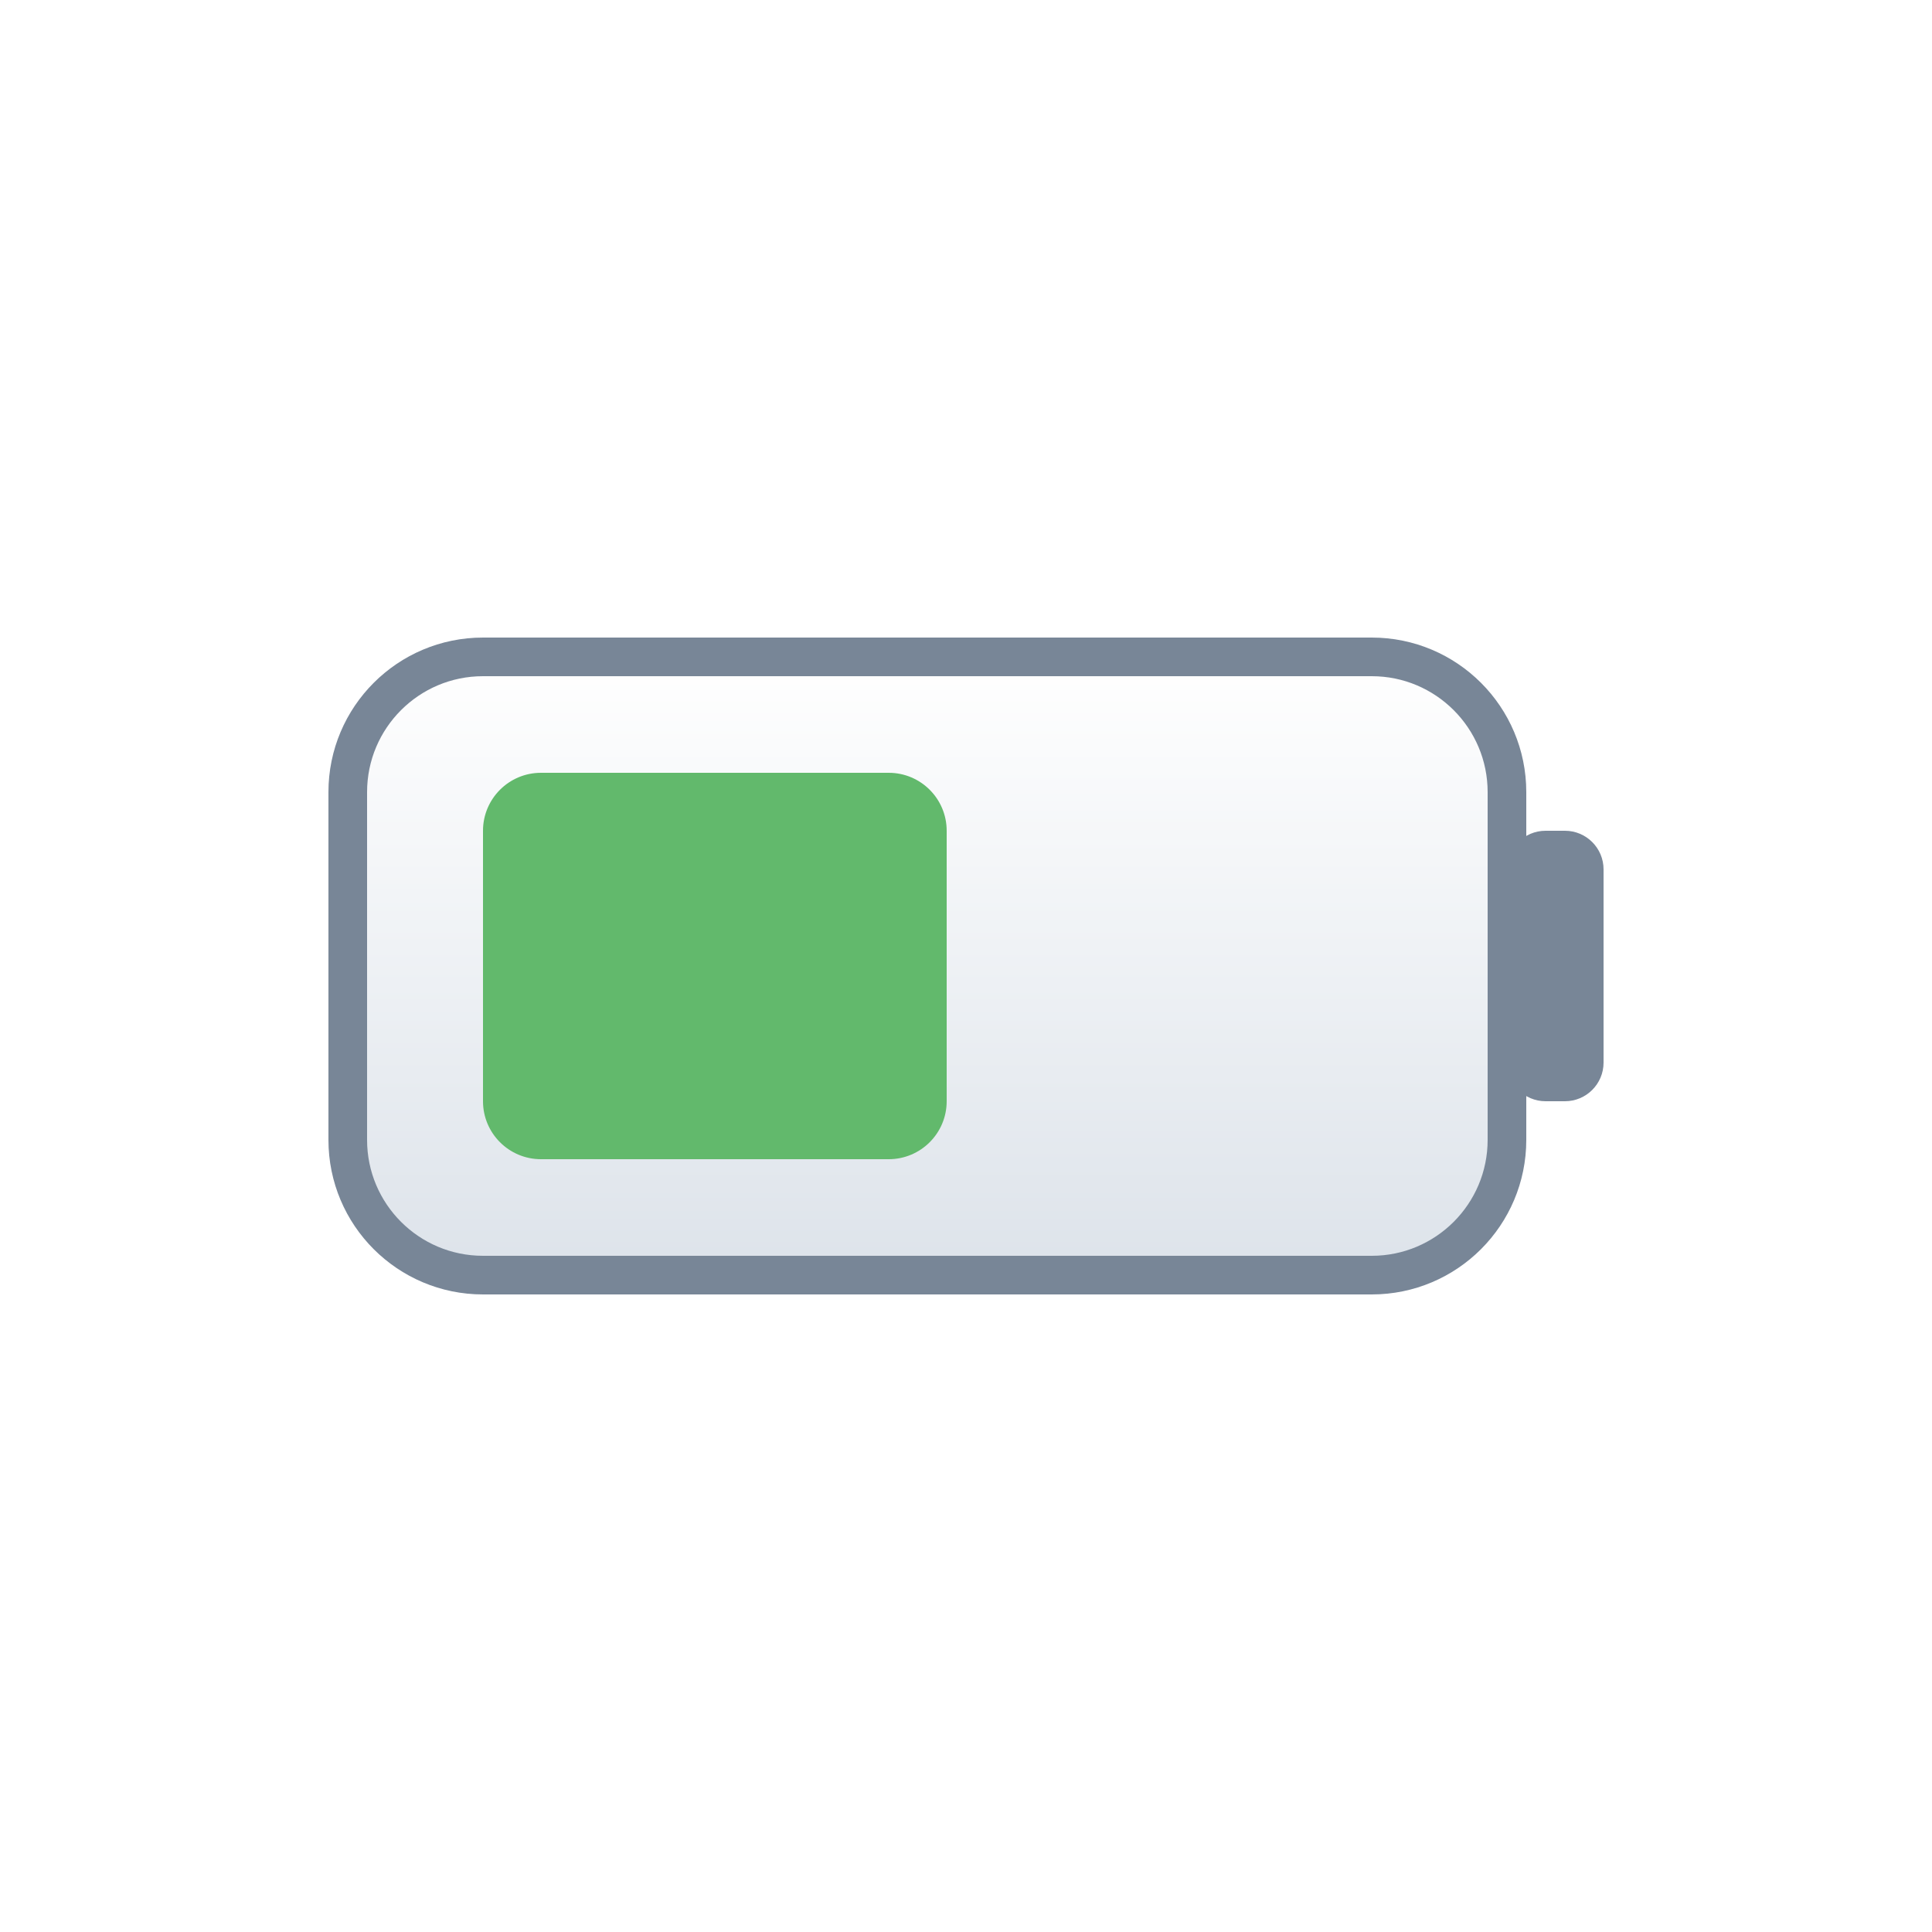
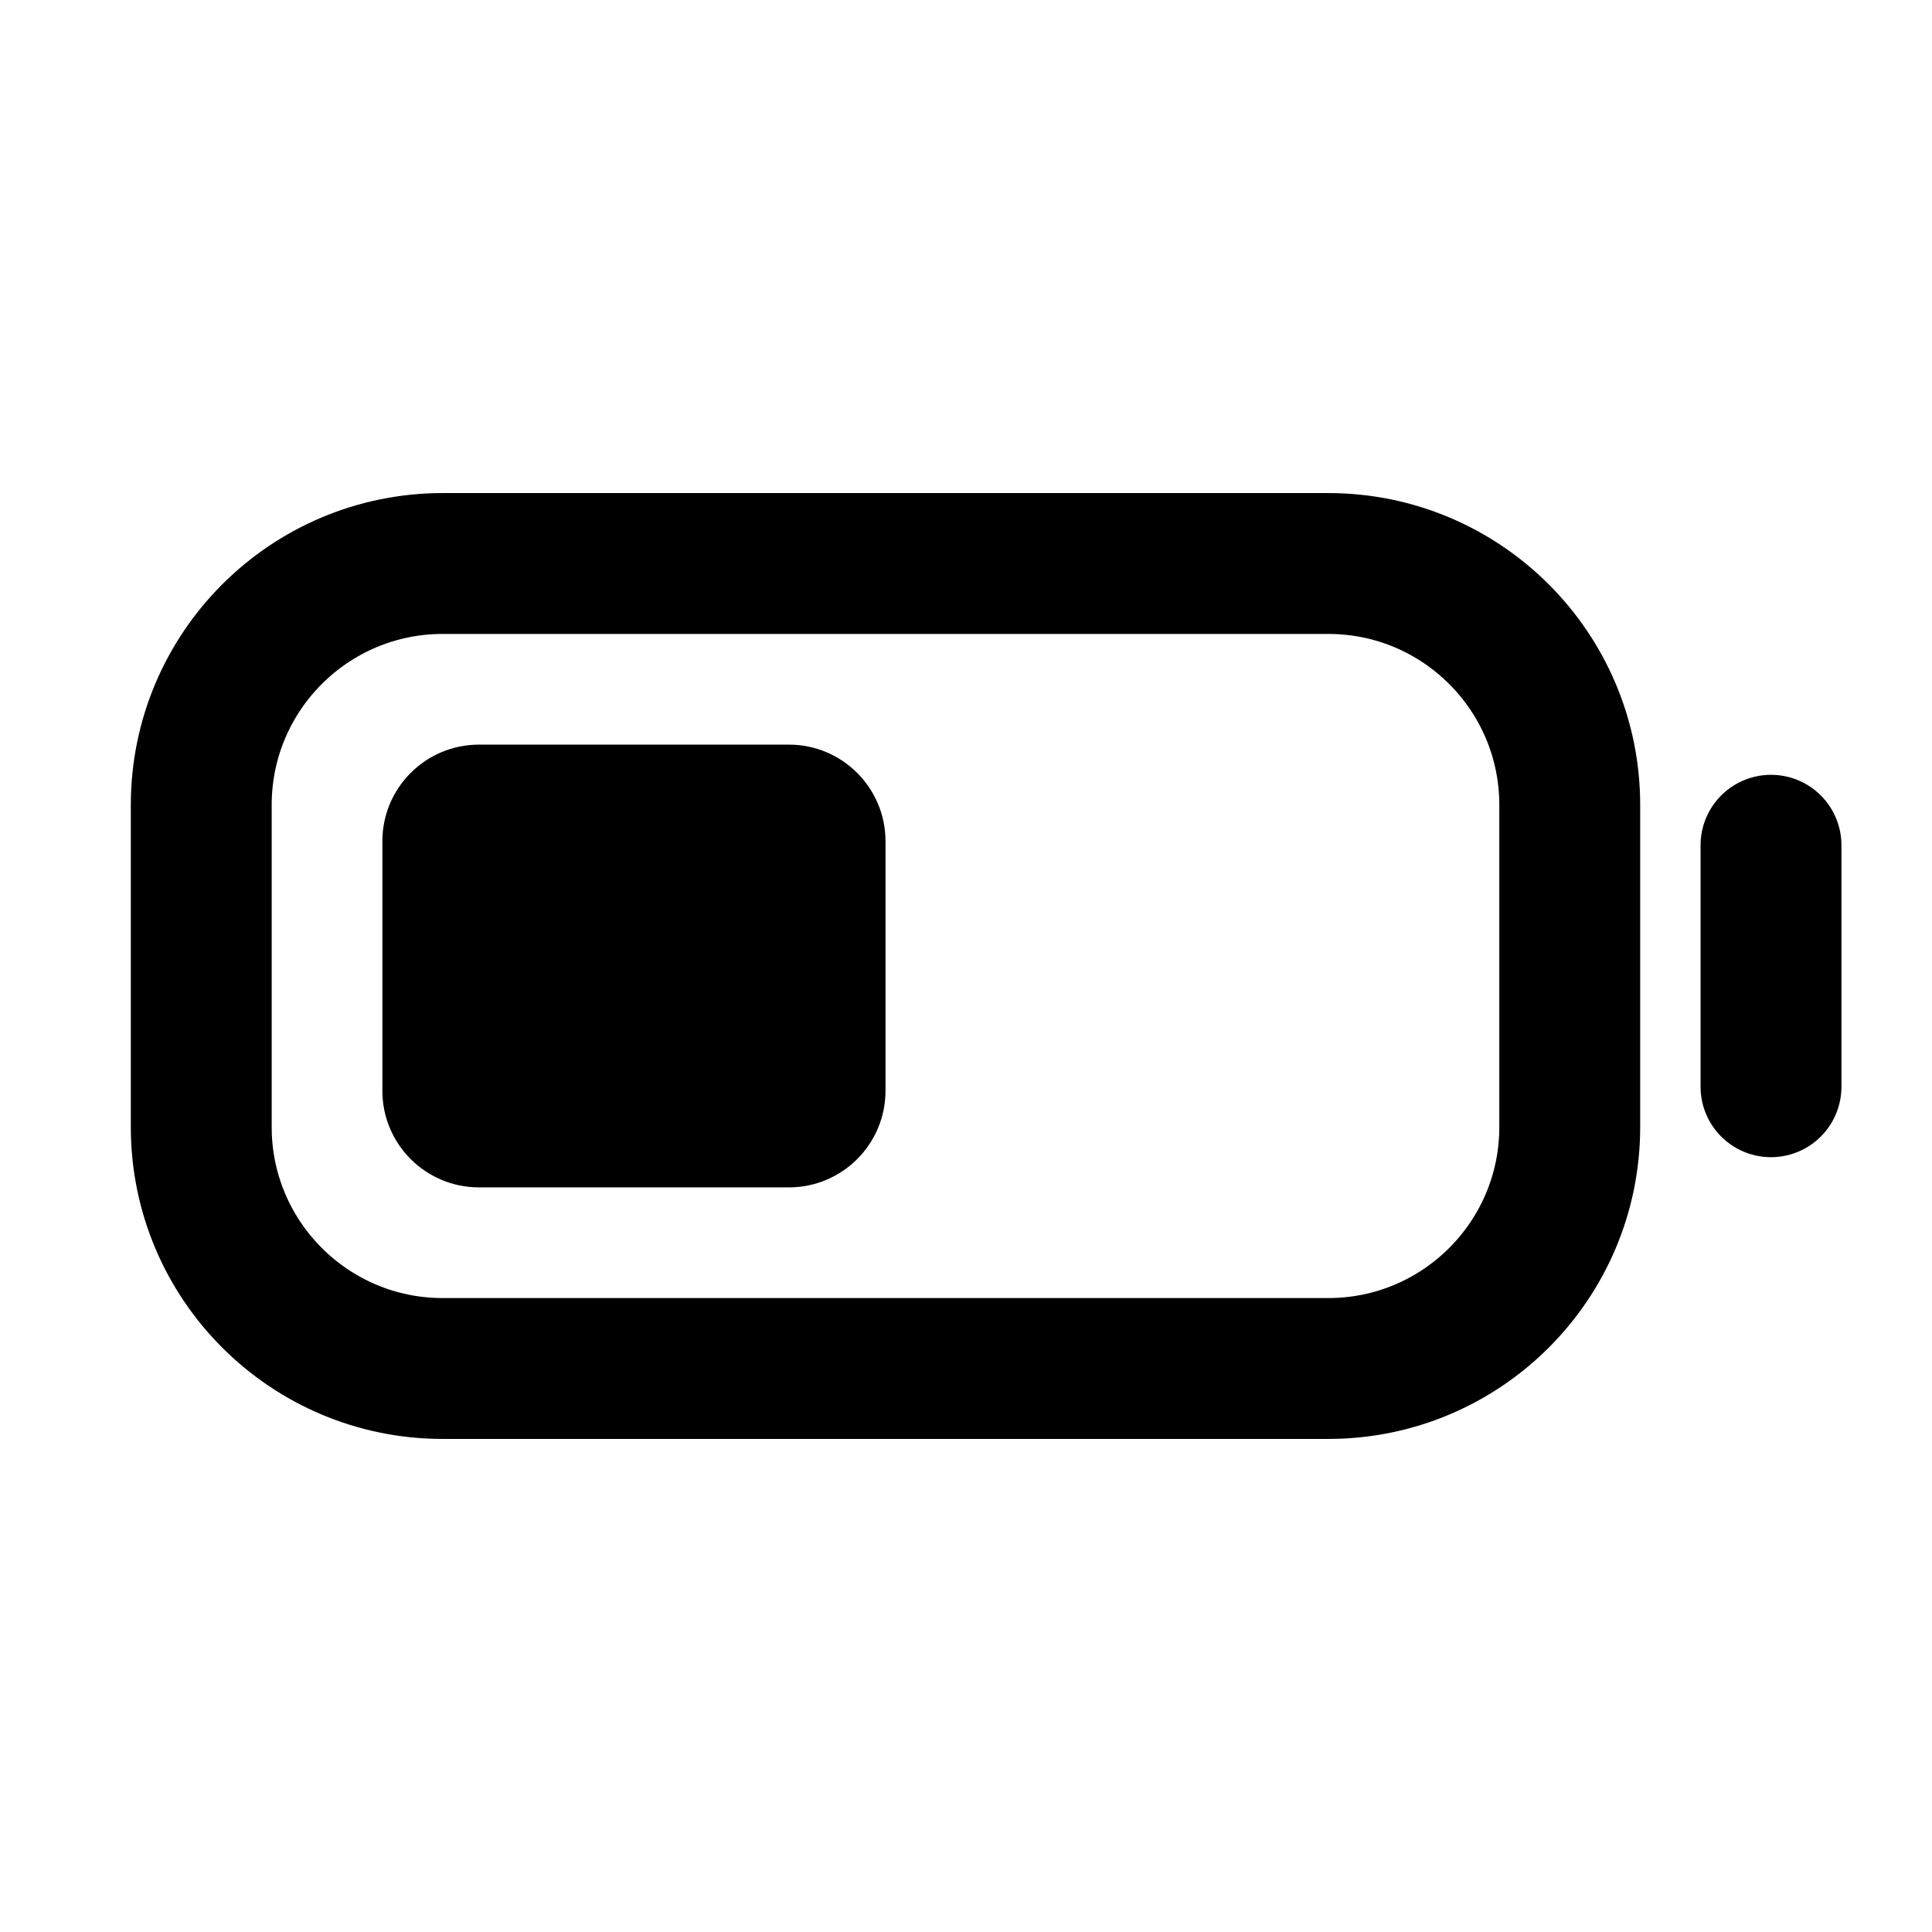
- <svg xmlns="http://www.w3.org/2000/svg" width="512" height="512" viewBox="0 0 100 100" role="img" aria-label="Batterie 50 %">
-   <defs>
-     <linearGradient id="silver" x1="0" y1="0" x2="0" y2="1">
-       <stop offset="0" stop-color="#FFFFFF" />
-       <stop offset="1" stop-color="#DDE3EA" />
-     </linearGradient>
-     <linearGradient id="blue" x1="0" y1="0" x2="0" y2="1">
-       <stop offset="0" stop-color="#8BD0FF" />
-       <stop offset="1" stop-color="#3687DB" />
-     </linearGradient>
-     <linearGradient id="green" x1="0" y1="0" x2="0" y2="1">
-       <stop offset="0" stop-color="#B9F27B" />
-       <stop offset="1" stop-color="#4CAF62" />
-     </linearGradient>
-     <linearGradient id="yellow" x1="0" y1="0" x2="0" y2="1">
-       <stop offset="0" stop-color="#FFE58B" />
-       <stop offset="1" stop-color="#E6A51A" />
-     </linearGradient>
-     <linearGradient id="red" x1="0" y1="0" x2="0" y2="1">
-       <stop offset="0" stop-color="#FF8989" />
-       <stop offset="1" stop-color="#D94150" />
-     </linearGradient>
-     <linearGradient id="purple" x1="0" y1="0" x2="0" y2="1">
-       <stop offset="0" stop-color="#E9C6FF" />
-       <stop offset="1" stop-color="#9254CB" />
-     </linearGradient>
-     <linearGradient id="dark" x1="0" y1="0" x2="0" y2="1">
-       <stop offset="0" stop-color="#56616D" />
-       <stop offset="1" stop-color="#202833" />
-     </linearGradient>
-   </defs>
-   <g>
-     <rect x="18" y="34" width="60" height="32" rx="7" fill="url(#silver)" stroke="#788697" stroke-width="2" />
-     <rect x="78" y="43" width="5" height="14" rx="2" fill="#788697" />
-     <rect x="25" y="40" width="24.00" height="20" rx="3" fill="#62B96C" />
+ <svg xmlns="http://www.w3.org/2000/svg" width="24" height="24" viewBox="0 0 24 24">
+   <g fill="none" stroke="#000" stroke-width="1.75" stroke-linecap="round" stroke-linejoin="round">
+     <rect x="2.5" y="7" width="17" height="10" rx="3" />
+     <path d="M22 10.5v3" />
+     <rect x="4.75" y="9.25" width="6.25" height="5.5" rx="1.2" fill="#000" stroke="none" />
  </g>
</svg>
